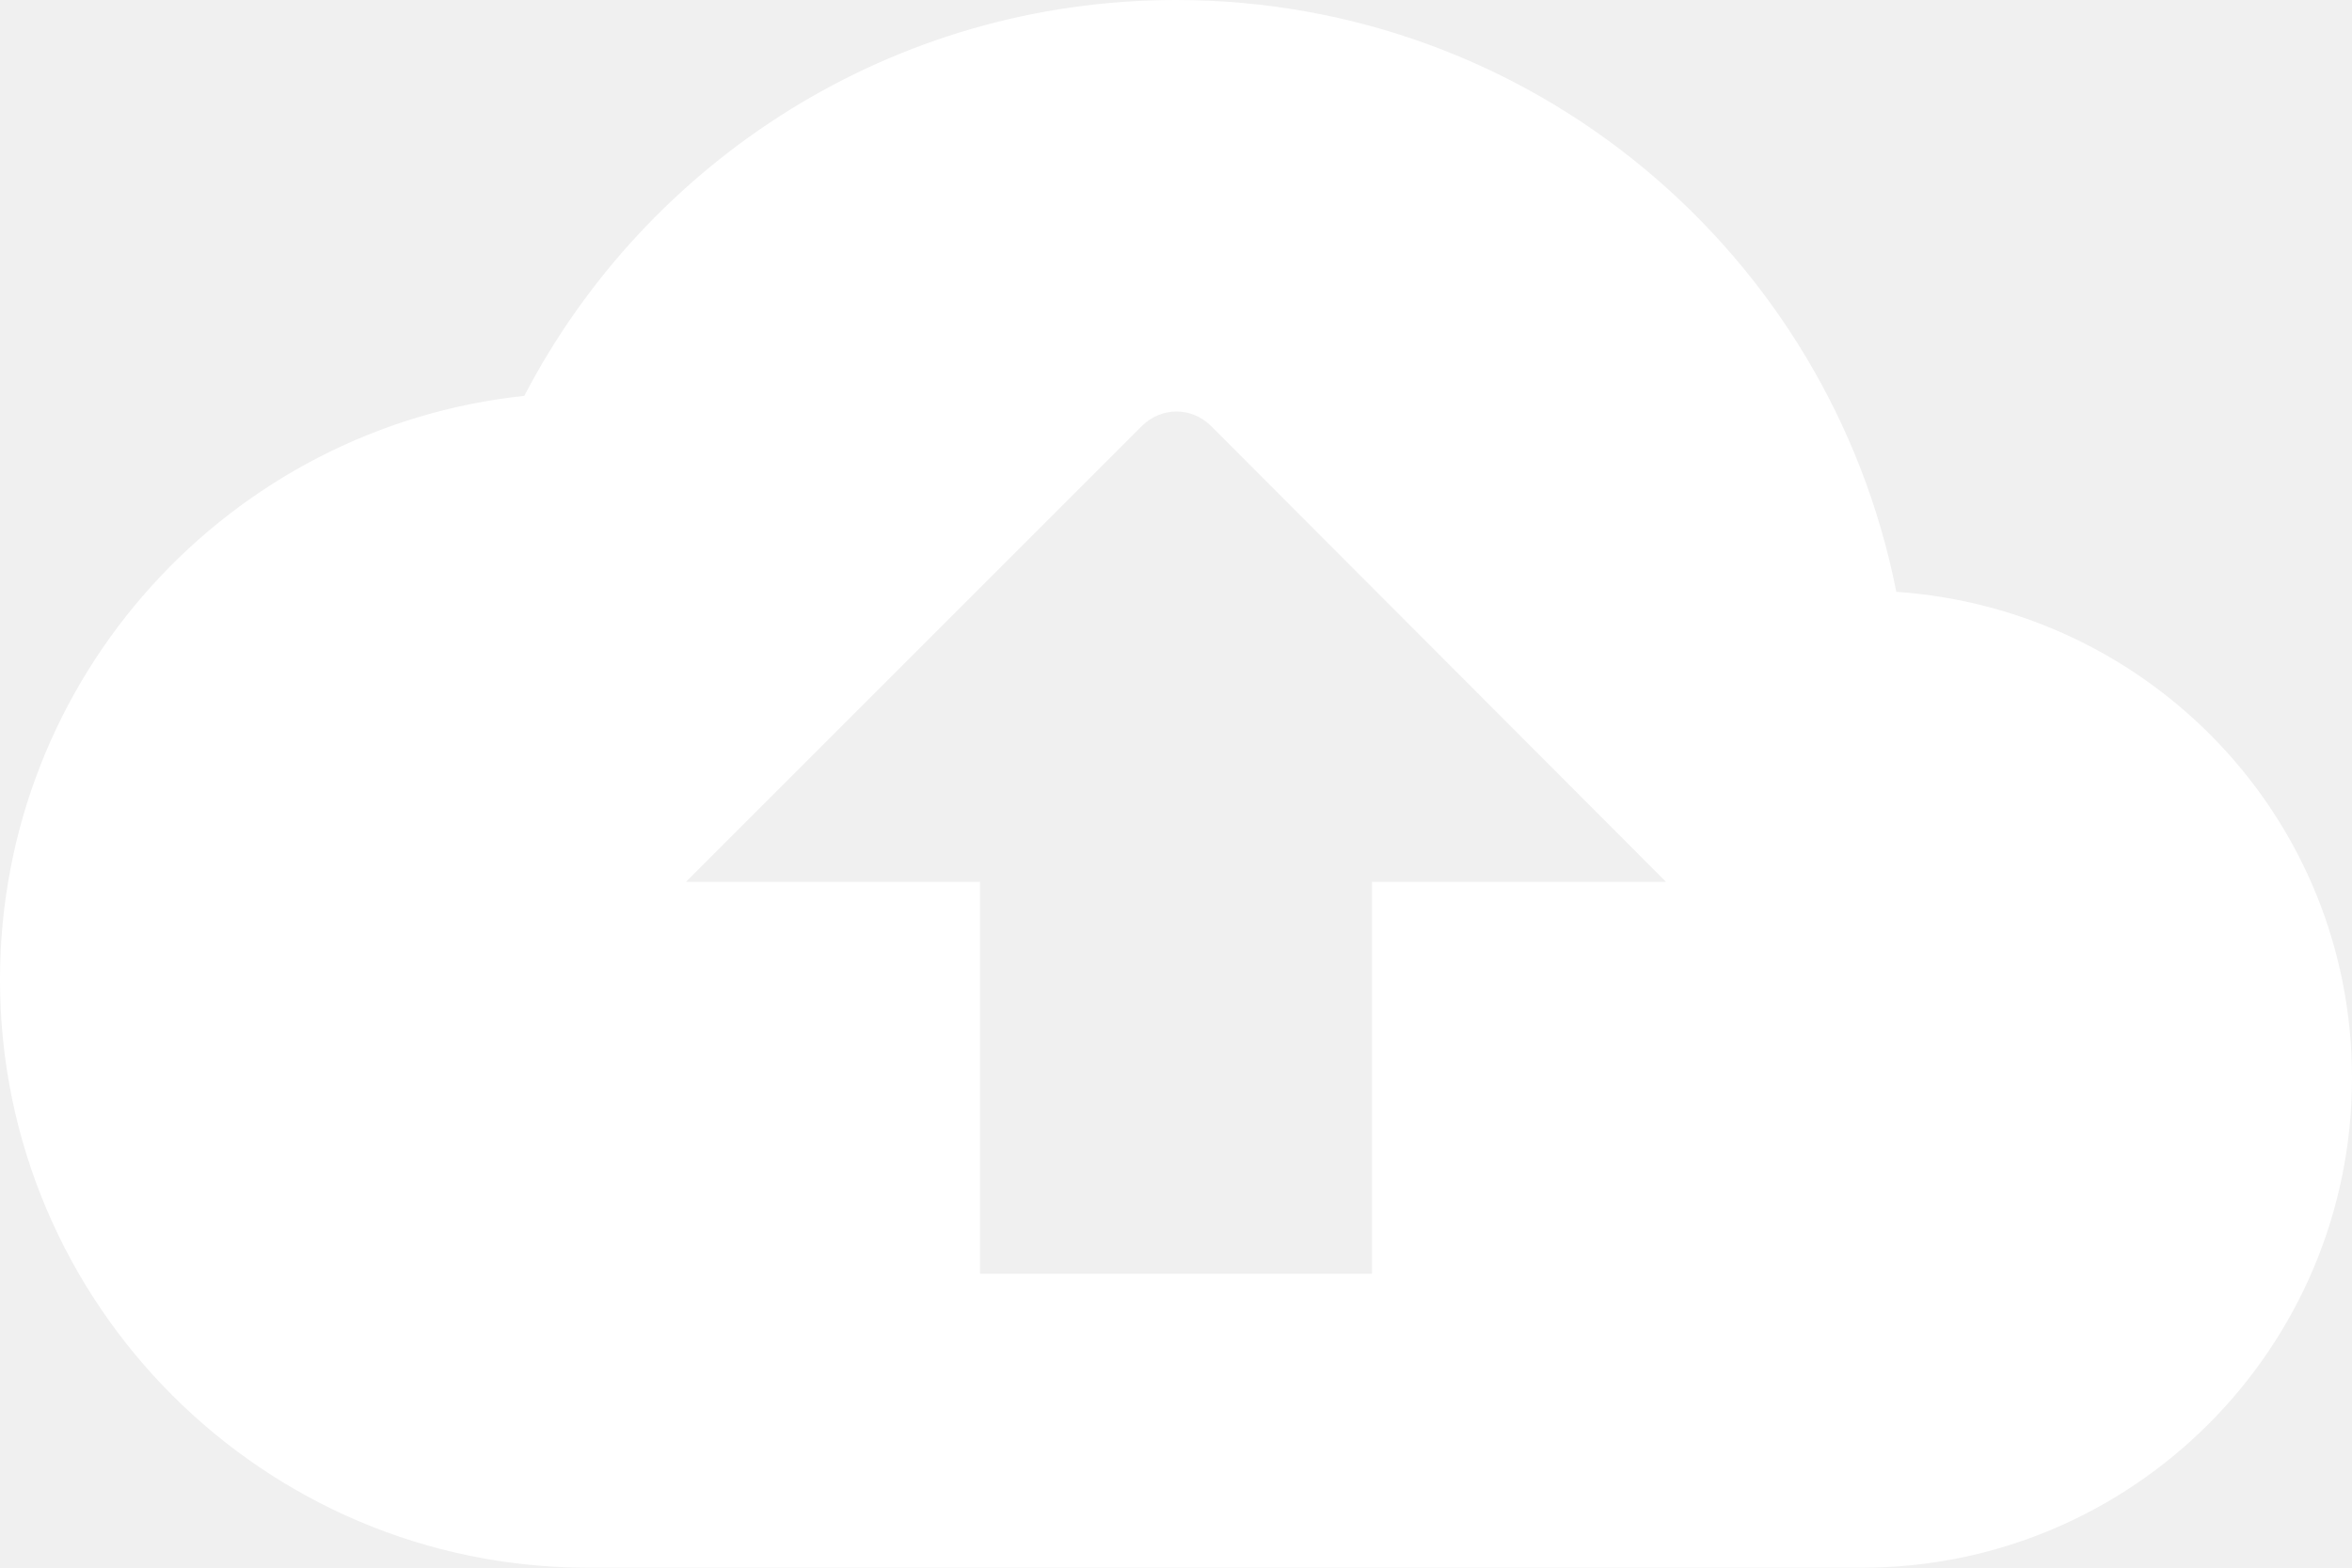
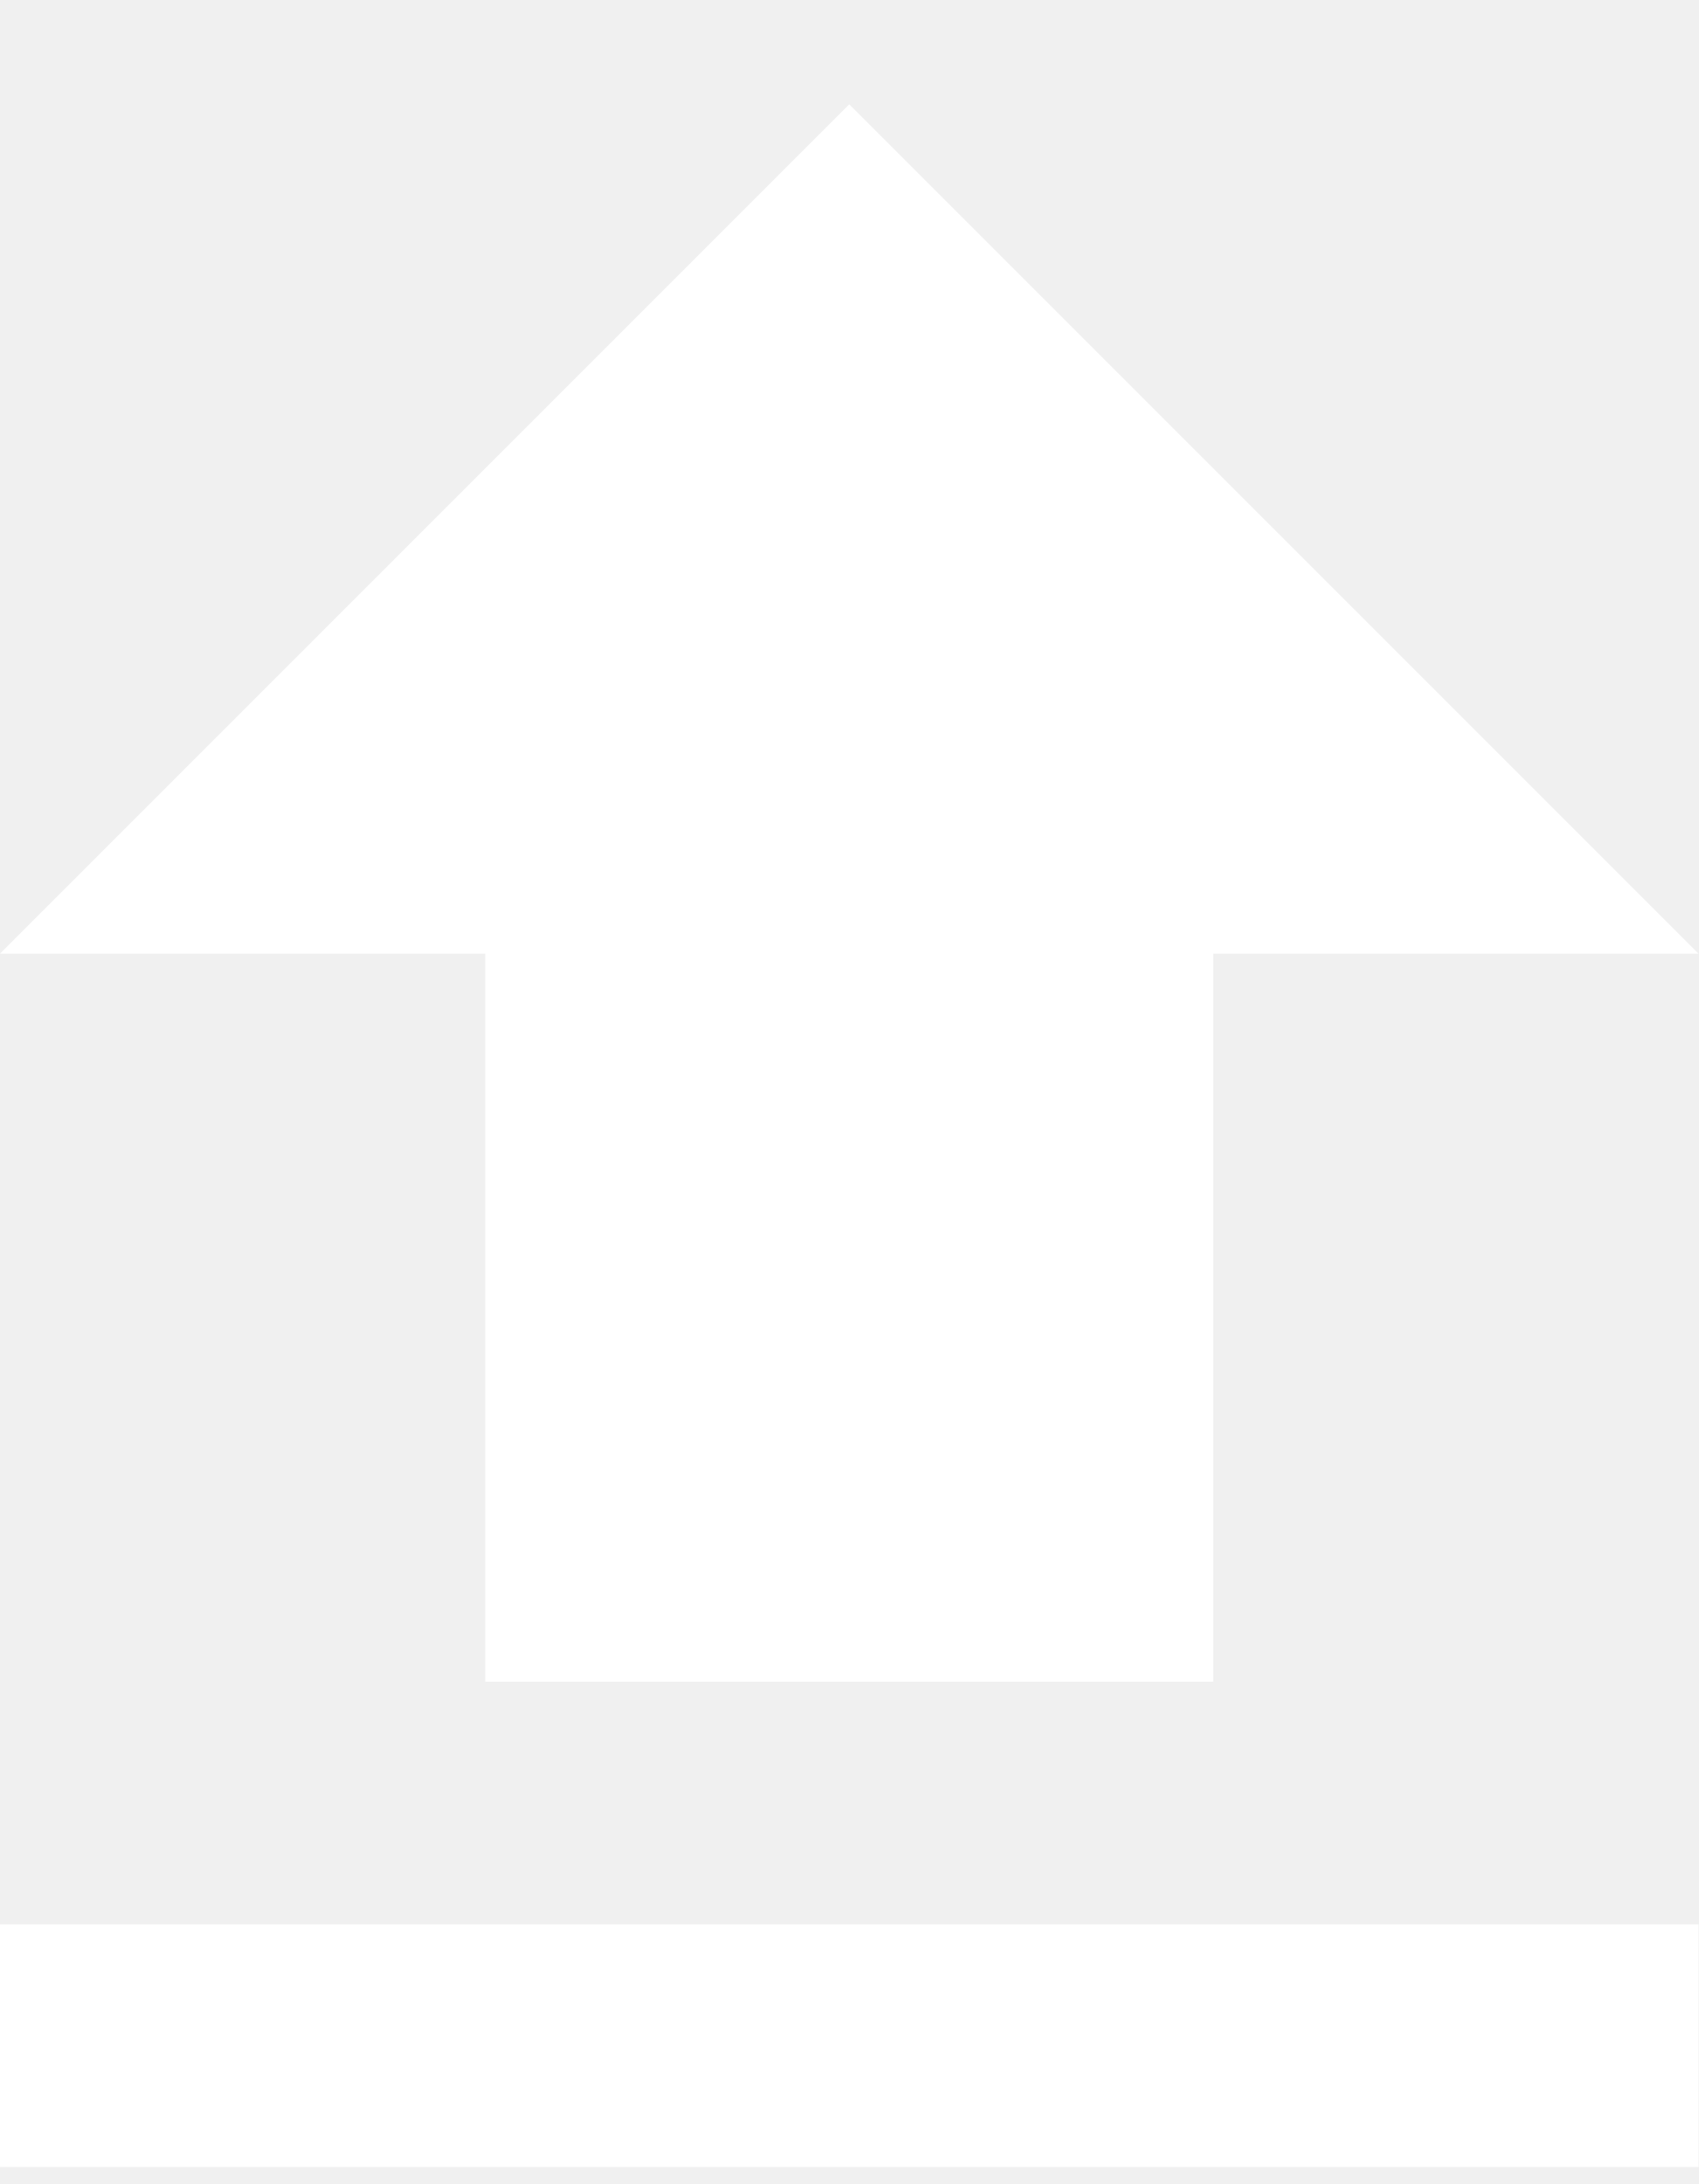
- <svg xmlns="http://www.w3.org/2000/svg" width="24" height="16" viewBox="0 0 24 16" fill="none">
-   <path d="M19.35 6.04C18.67 2.59 15.64 0 12 0C9.11 0 6.6 1.64 5.35 4.04C2.34 4.36 0 6.91 0 10C0 13.31 2.69 16 6 16H19C21.76 16 24 13.76 24 11C24 8.36 21.95 6.22 19.35 6.04ZM14 9V13H10V9H7L11.65 4.35C11.85 4.15 12.16 4.15 12.36 4.35L17 9H14Z" fill="#ffffff" />
+ <svg xmlns="http://www.w3.org/2000/svg" width="14" height="18" viewBox="0 0 14 18" fill="none">
+   <path d="M4 13.86H10V7.86H14L7 0.86L0 7.86H4V13.86ZM0 15.86H14V17.86H0V15.86Z" fill="white" />
</svg>
